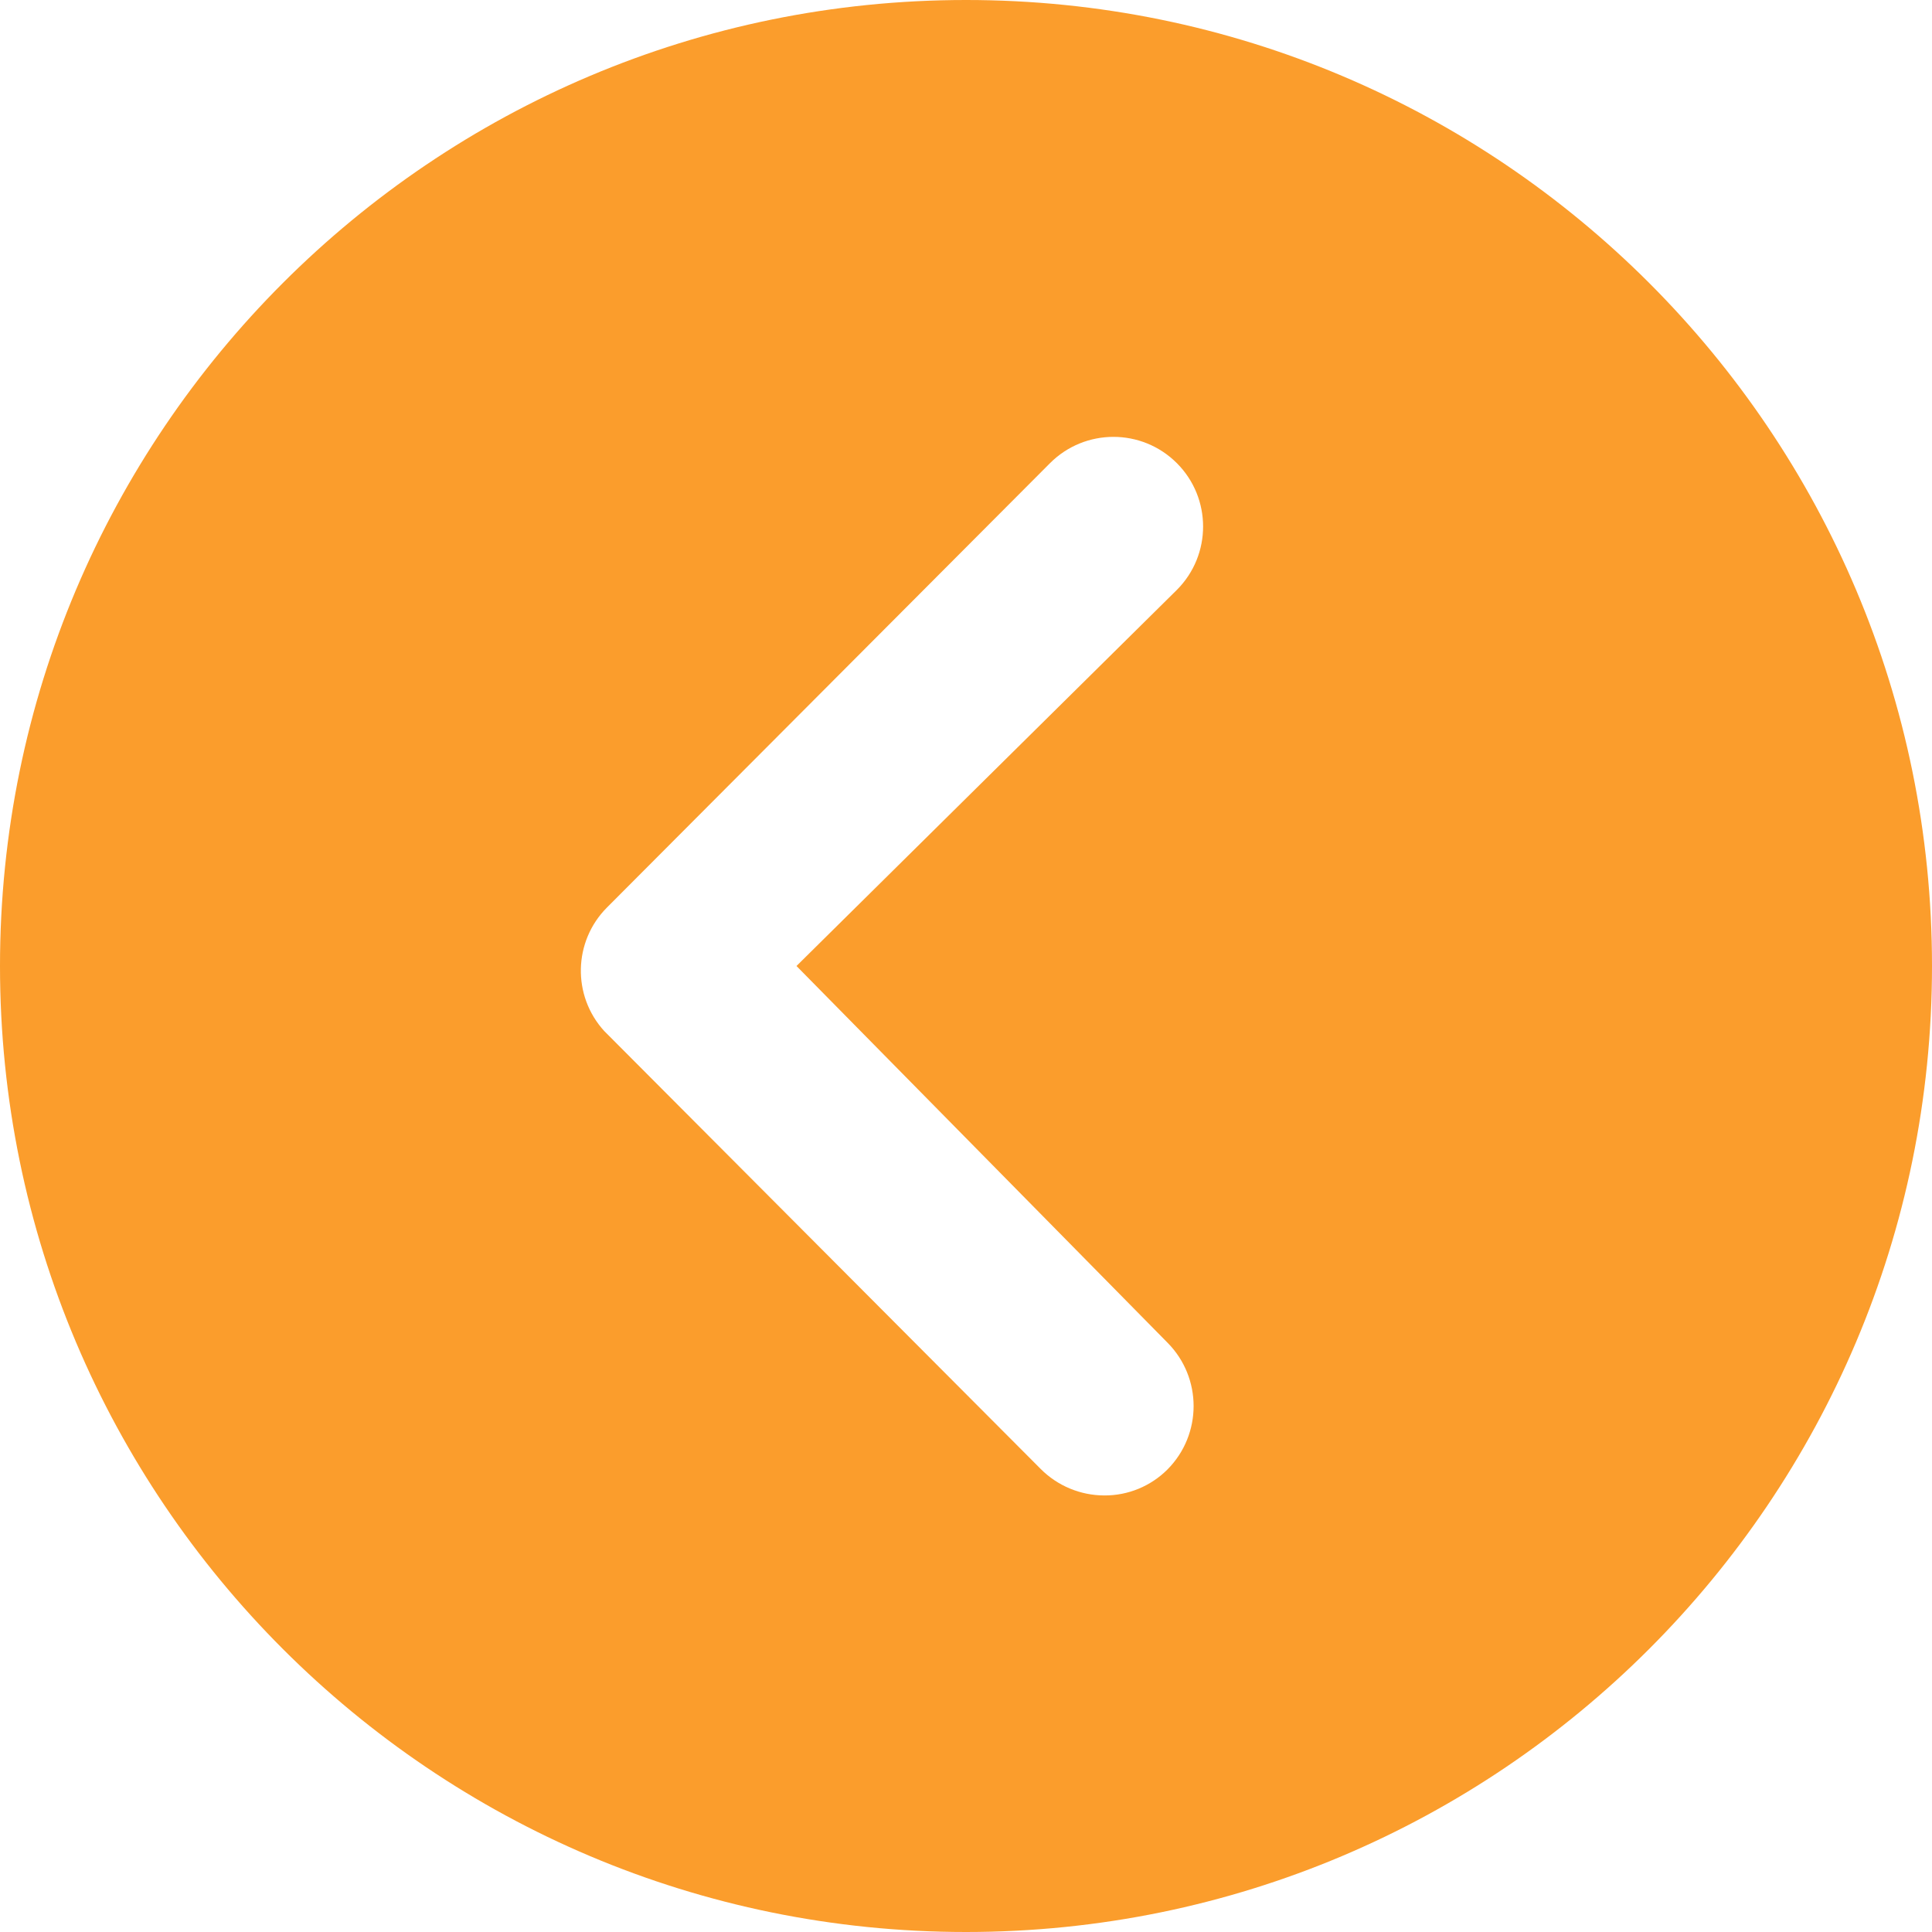
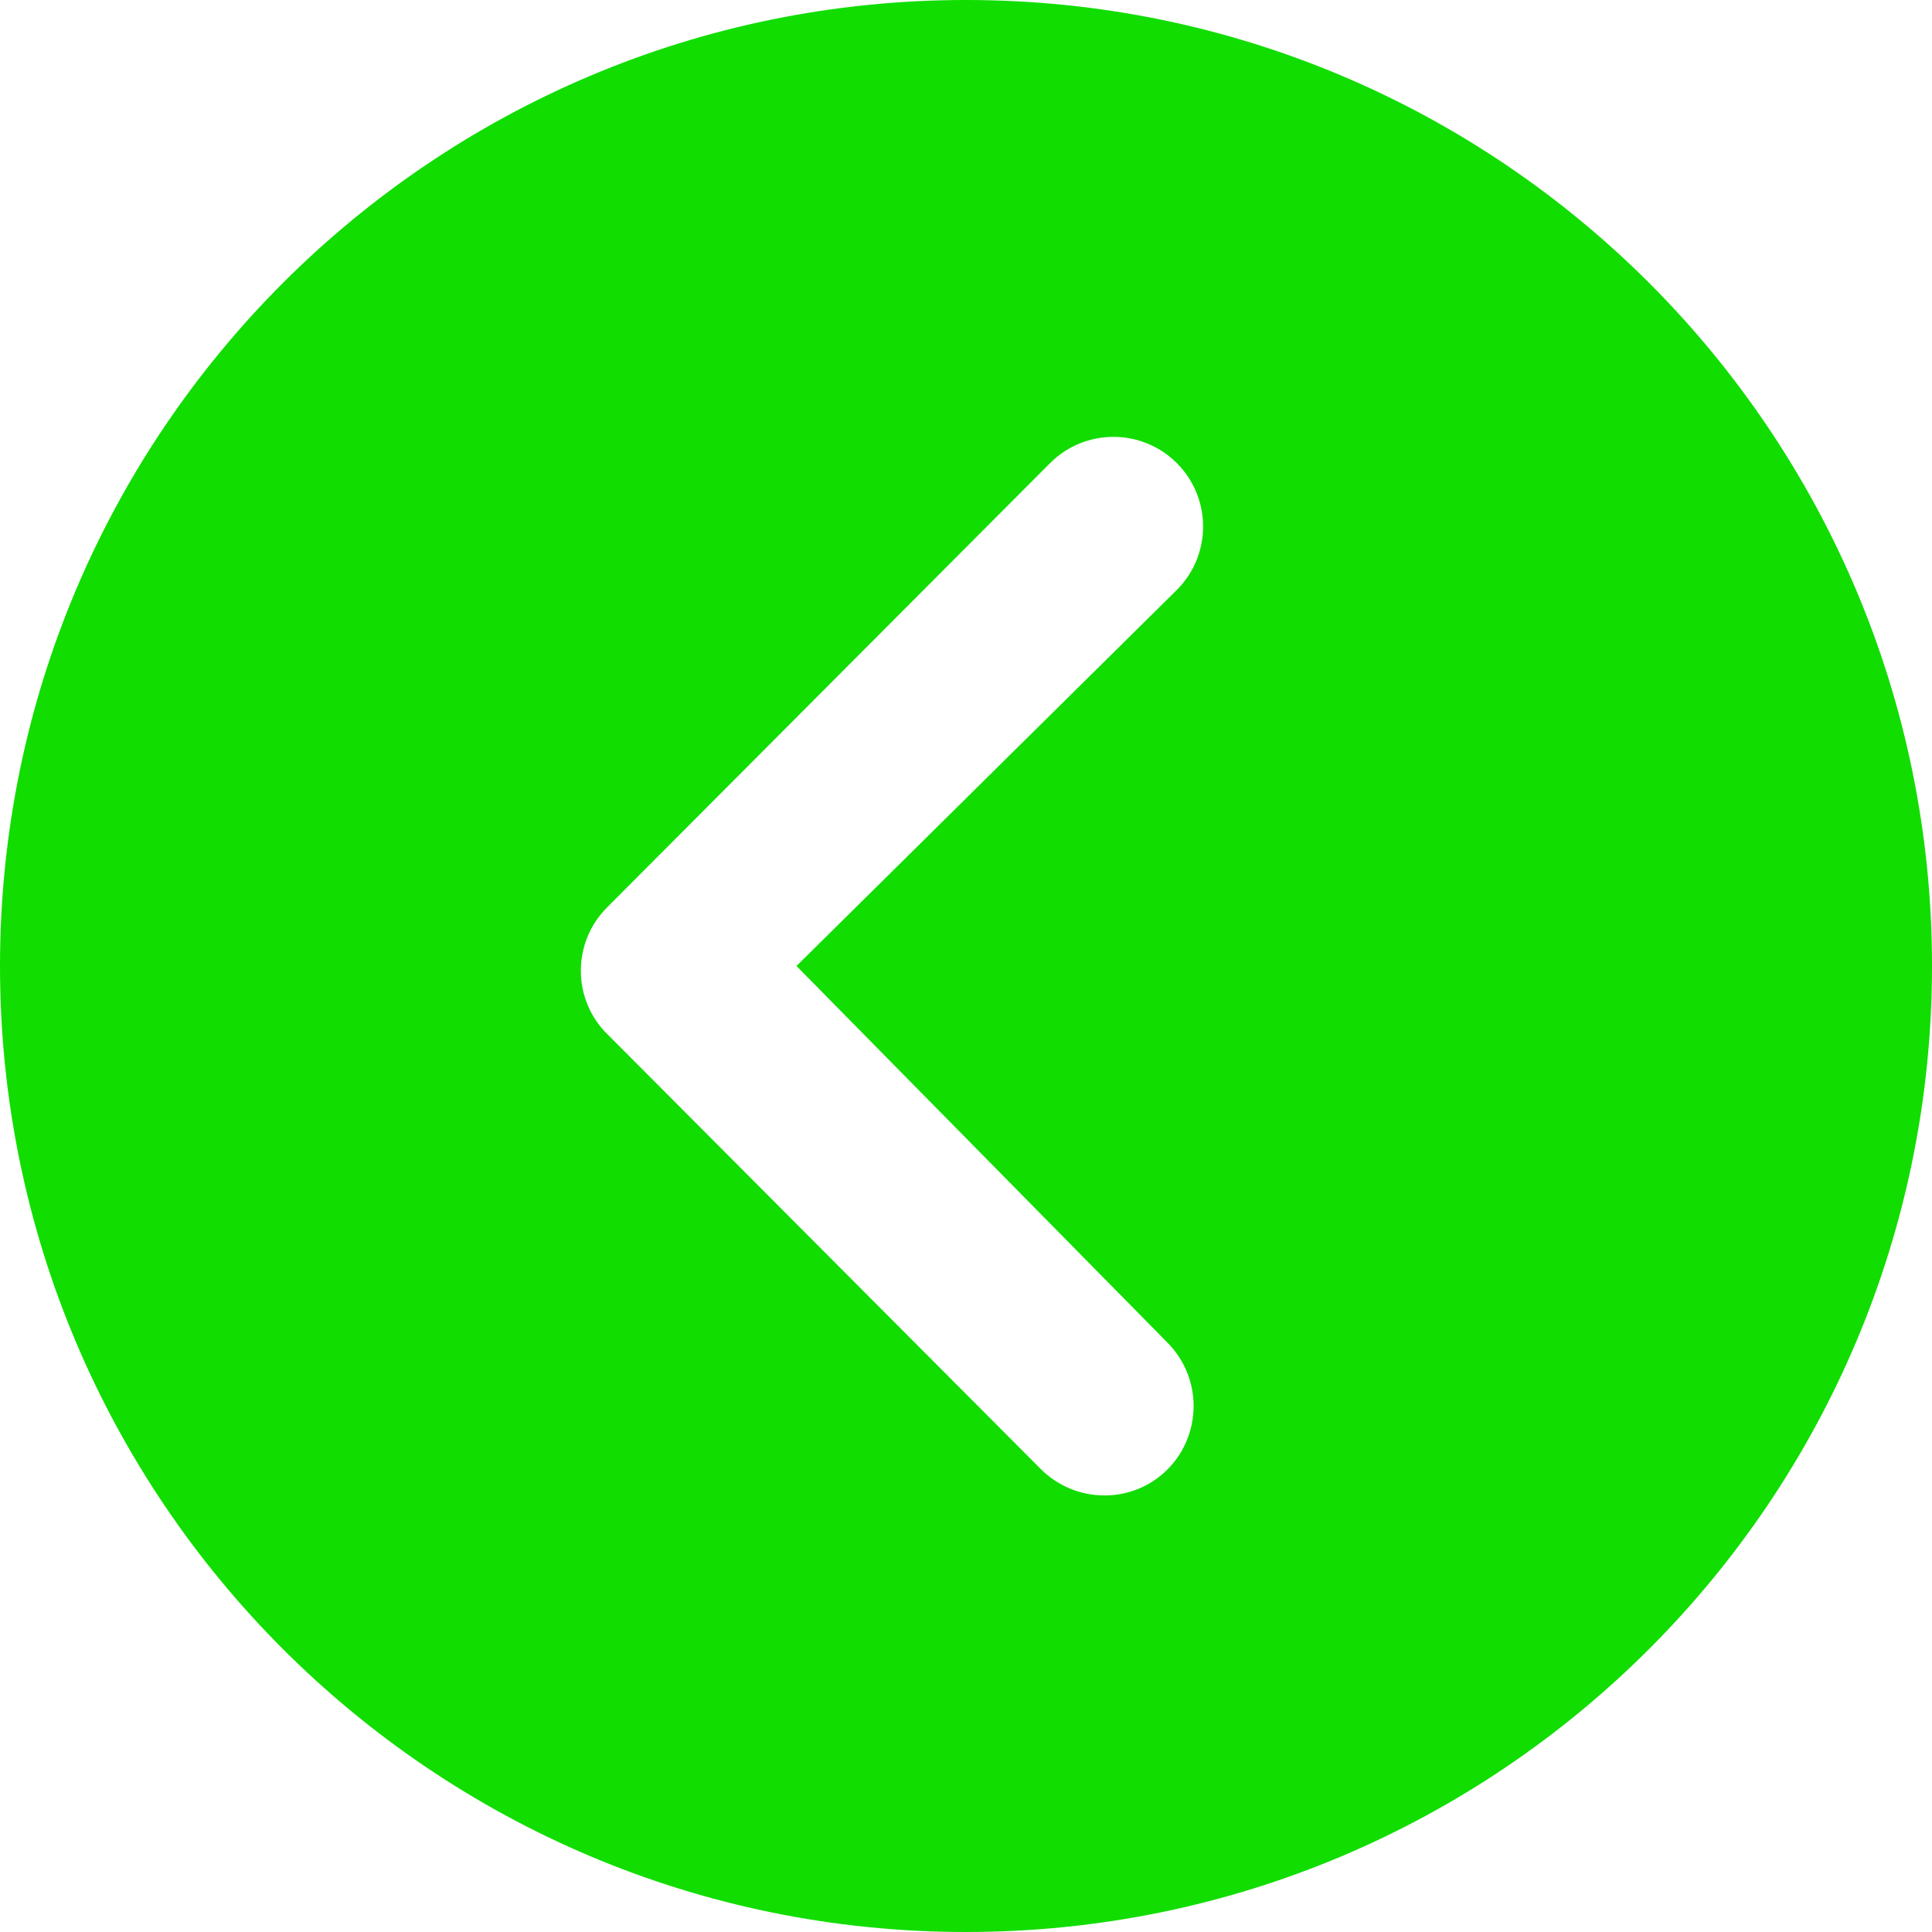
<svg xmlns="http://www.w3.org/2000/svg" id="Icon_ionic-ios-arrow-dropleft-circle" data-name="Icon ionic-ios-arrow-dropleft-circle" width="70" height="70" viewBox="0 0 70 70">
-   <path id="Icon_ionic-ios-arrow-dropleft-circle-2" data-name="Icon ionic-ios-arrow-dropleft-circle" d="M38.375,3.375a35,35,0,1,0,35,35A34.995,34.995,0,0,0,38.375,3.375Zm7.3,48.647a3.26,3.26,0,0,1,0,4.594,3.208,3.208,0,0,1-2.288.942,3.264,3.264,0,0,1-2.305-.959L25.267,40.731a3.244,3.244,0,0,1,.1-4.476l16.053-16.1a3.248,3.248,0,0,1,4.594,4.594L32.233,38.375Z" transform="translate(-3.375 -3.375)" fill="#fb9d2c" />
+   <path id="Icon_ionic-ios-arrow-dropleft-circle-2" data-name="Icon ionic-ios-arrow-dropleft-circle" d="M38.375,3.375a35,35,0,1,0,35,35A34.995,34.995,0,0,0,38.375,3.375Zm7.3,48.647a3.26,3.26,0,0,1,0,4.594,3.208,3.208,0,0,1-2.288.942,3.264,3.264,0,0,1-2.305-.959L25.267,40.731a3.244,3.244,0,0,1,.1-4.476l16.053-16.1a3.248,3.248,0,0,1,4.594,4.594L32.233,38.375Z" transform="translate(-3.375 -3.375)" fill="#1d0" />
</svg>
